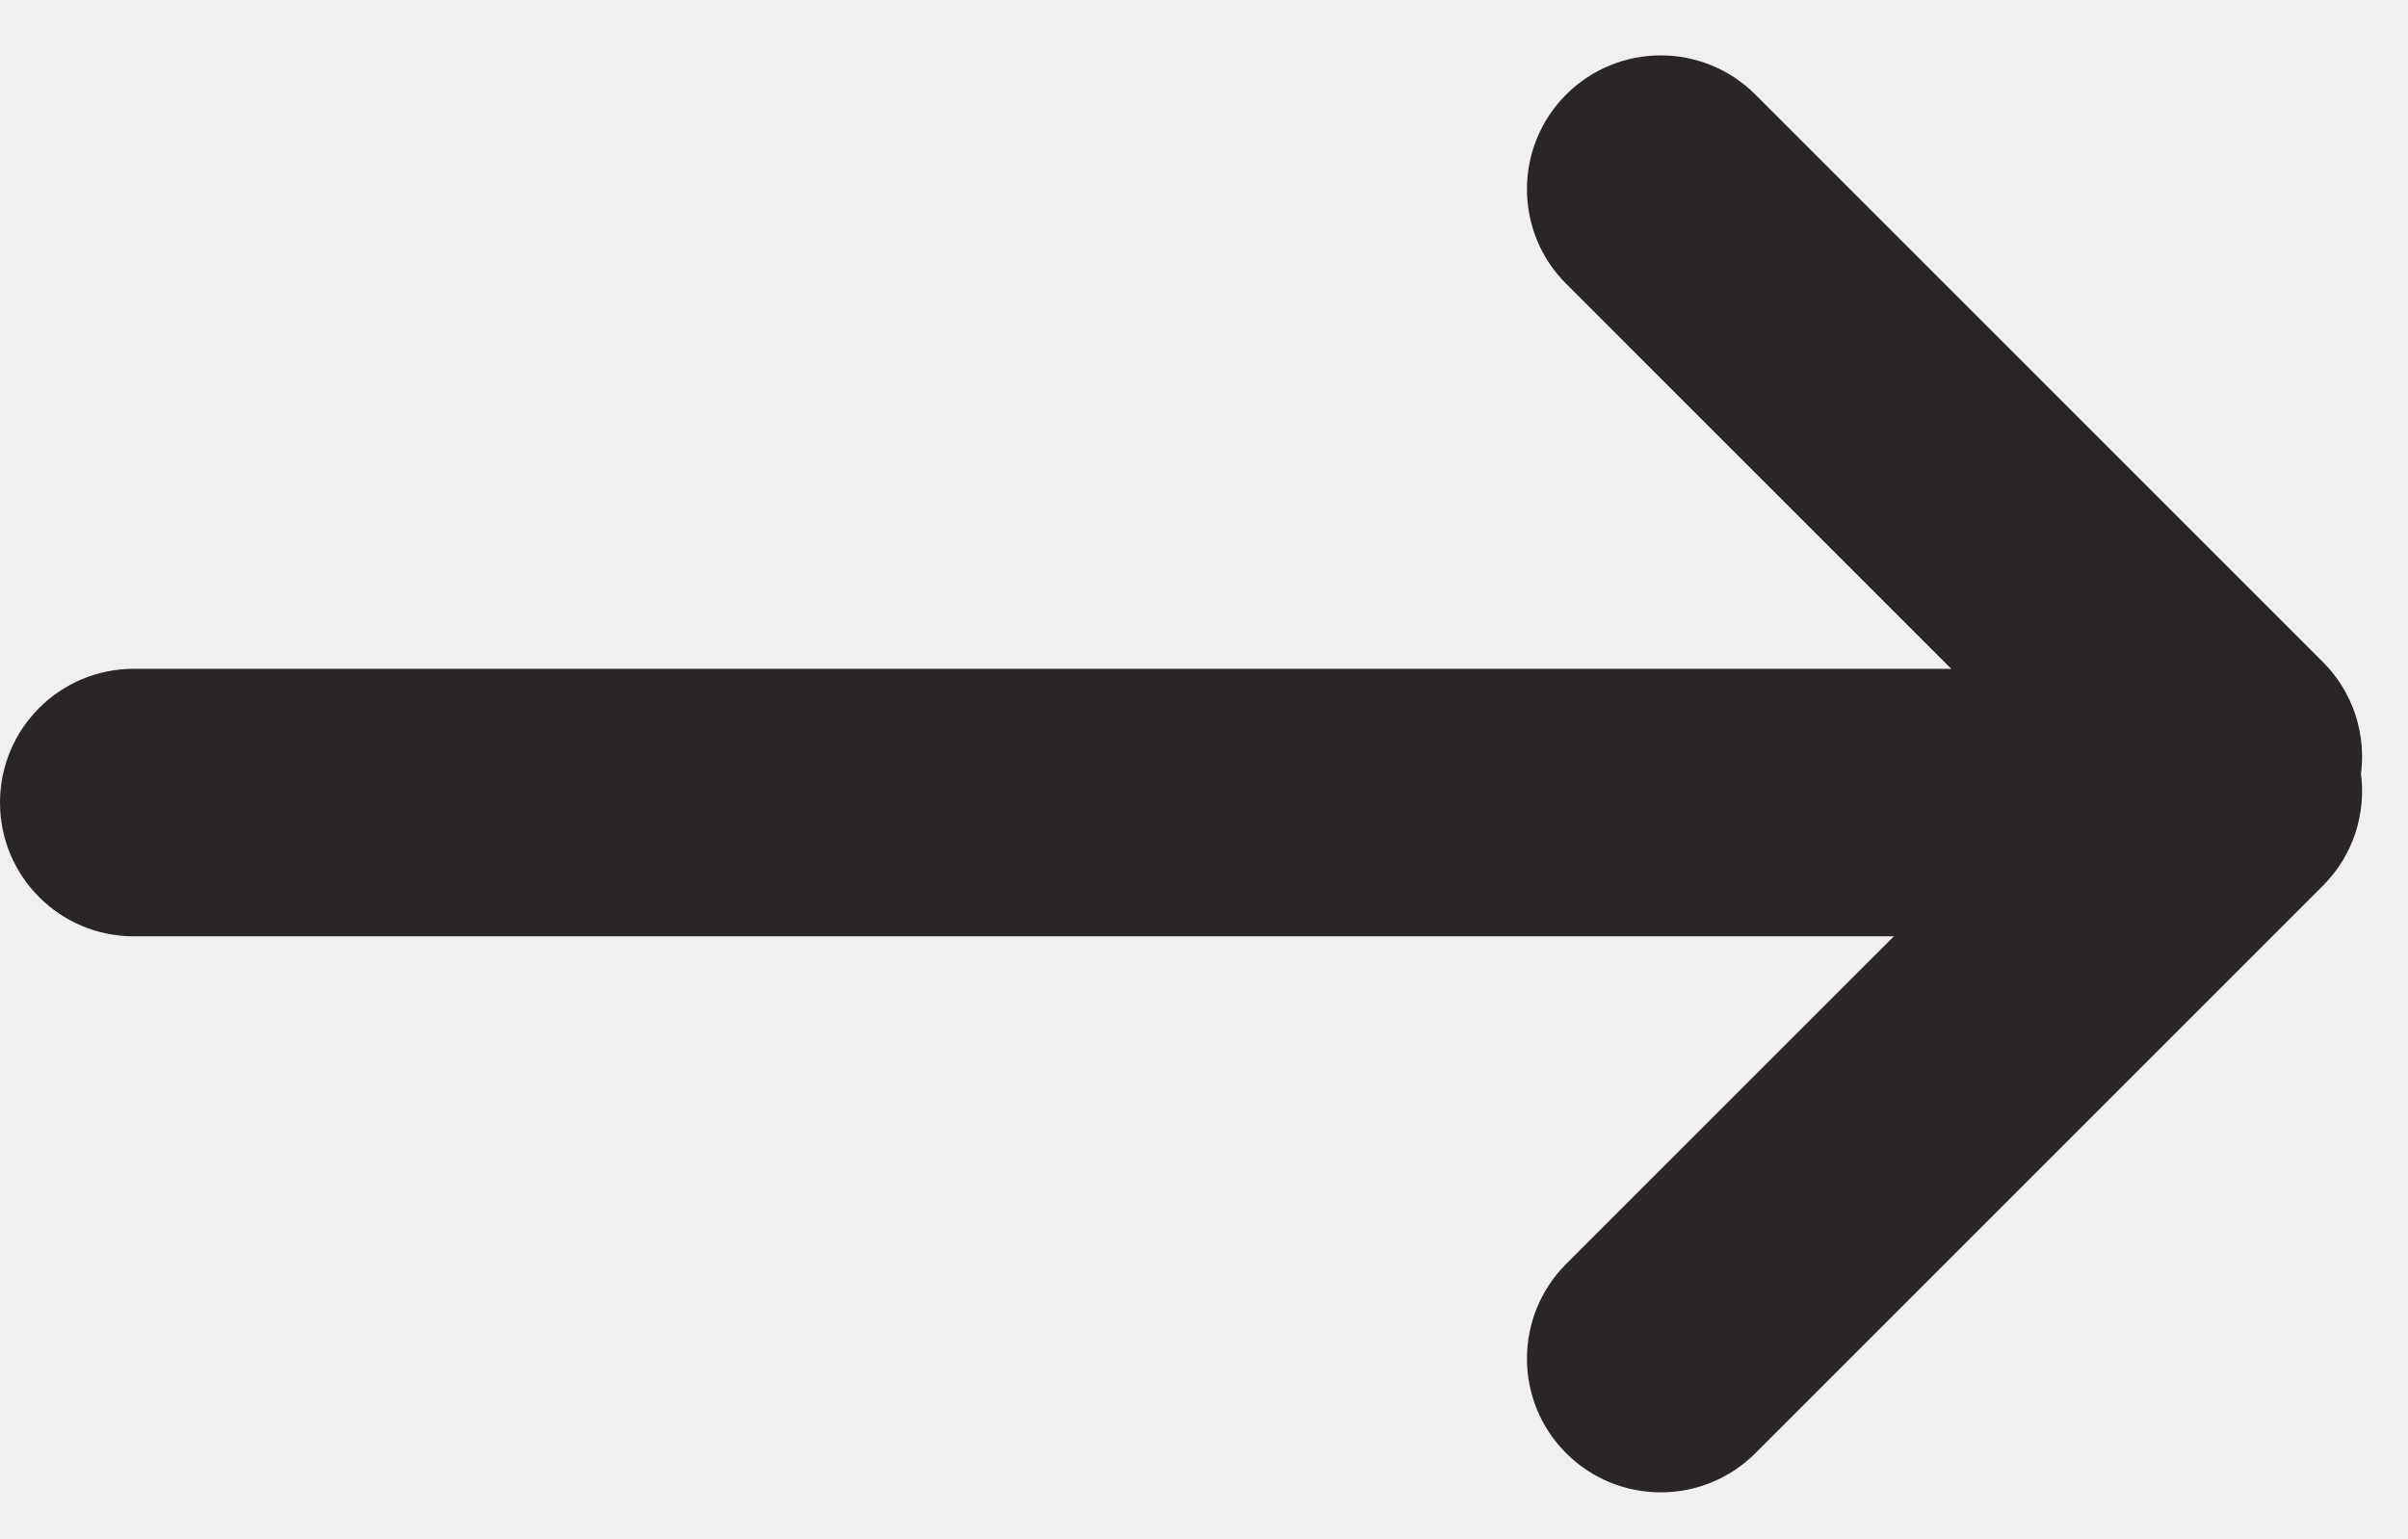
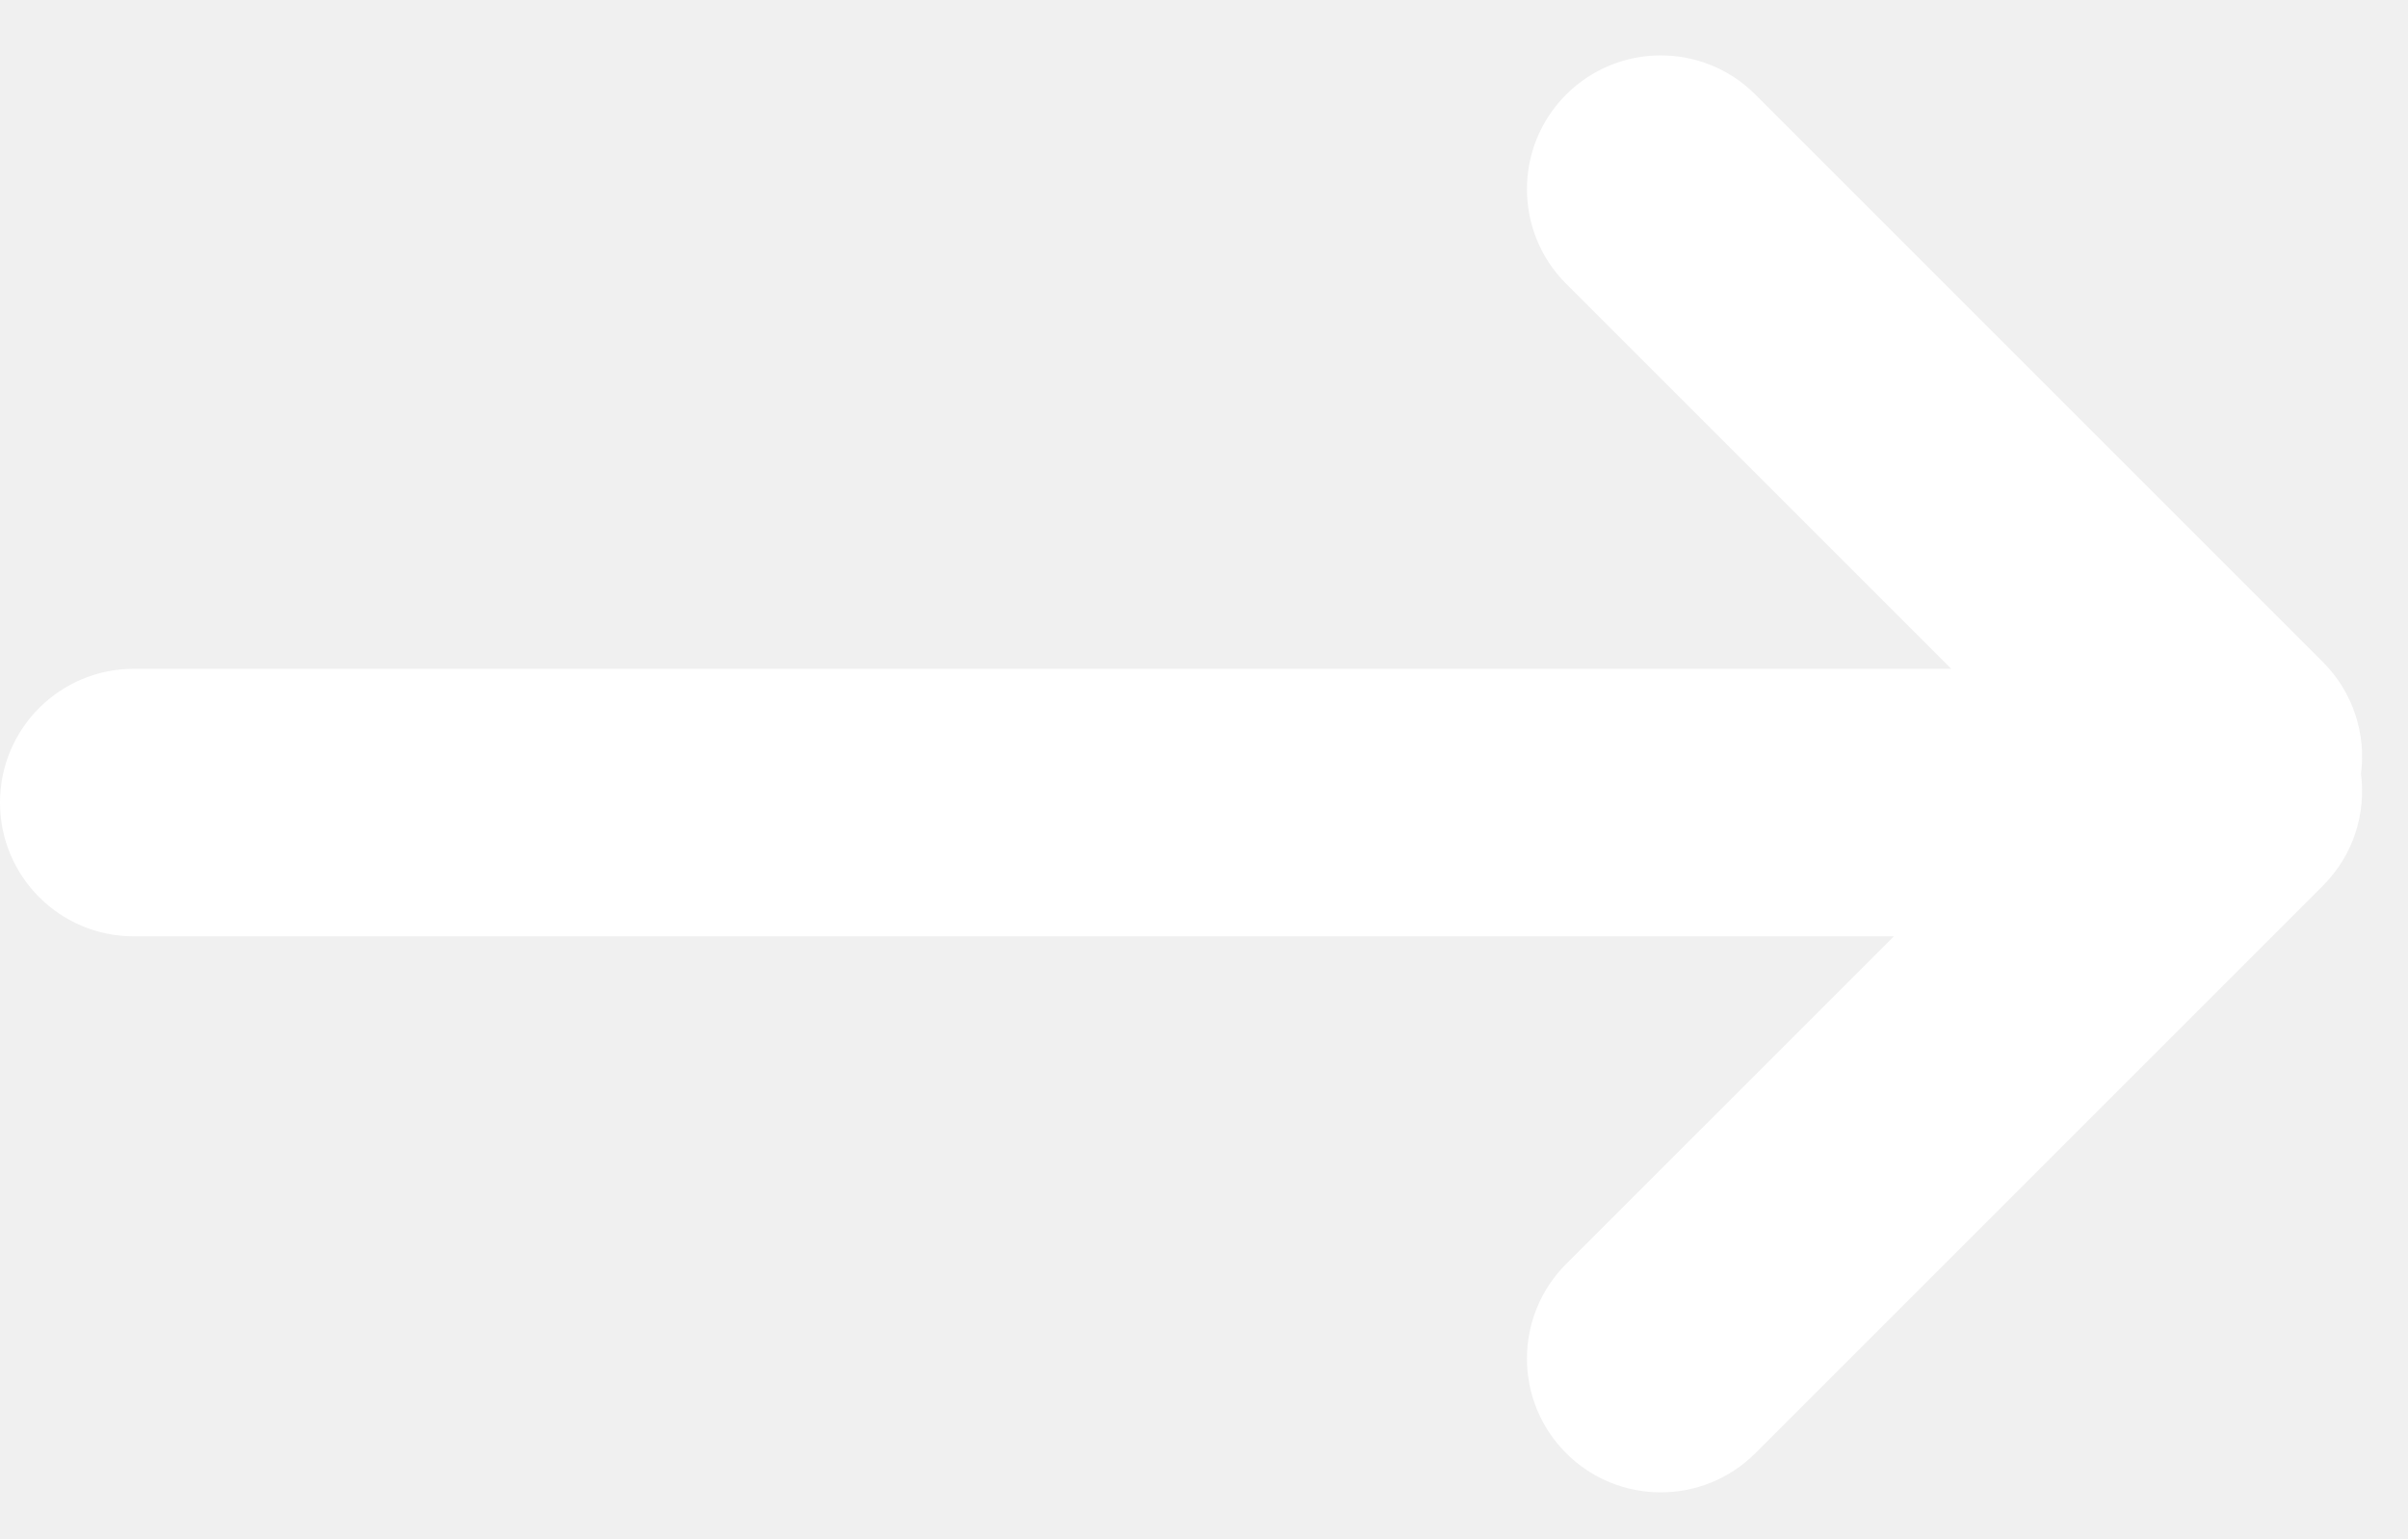
<svg xmlns="http://www.w3.org/2000/svg" width="36px" height="23px" viewBox="0 0 36 23" version="1.1">
  <g id="Page-1" stroke="none" stroke-width="1" fill="none" fill-rule="evenodd">
-     <path d="M28.314,14 L2,14 C0.895,14 1.3527075e-16,13.105 0,12 C-1.3527075e-16,10.895 0.895,10 2,10 L29.172,10 L23.414,4.243 C22.633,3.462 22.633,2.195 23.414,1.414 C24.195,0.633 25.462,0.633 26.243,1.414 L34.728,9.899 C35.184,10.356 35.374,10.977 35.297,11.571 C35.374,12.165 35.184,12.787 34.728,13.243 L26.243,21.728 C25.462,22.509 24.195,22.509 23.414,21.728 C22.633,20.947 22.633,19.681 23.414,18.899 L28.314,14 Z" id="Combined-Shape" fill="#2A2626" />
+     <path d="M28.314,14 L2,14 C0.895,14 1.3527075e-16,13.105 0,12 C-1.3527075e-16,10.895 0.895,10 2,10 L29.172,10 L23.414,4.243 C22.633,3.462 22.633,2.195 23.414,1.414 C24.195,0.633 25.462,0.633 26.243,1.414 L34.728,9.899 C35.184,10.356 35.374,10.977 35.297,11.571 C35.374,12.165 35.184,12.787 34.728,13.243 L26.243,21.728 C25.462,22.509 24.195,22.509 23.414,21.728 C22.633,20.947 22.633,19.681 23.414,18.899 L28.314,14 Z" id="Combined-Shape" fill="#fff" />
  </g>
</svg>
